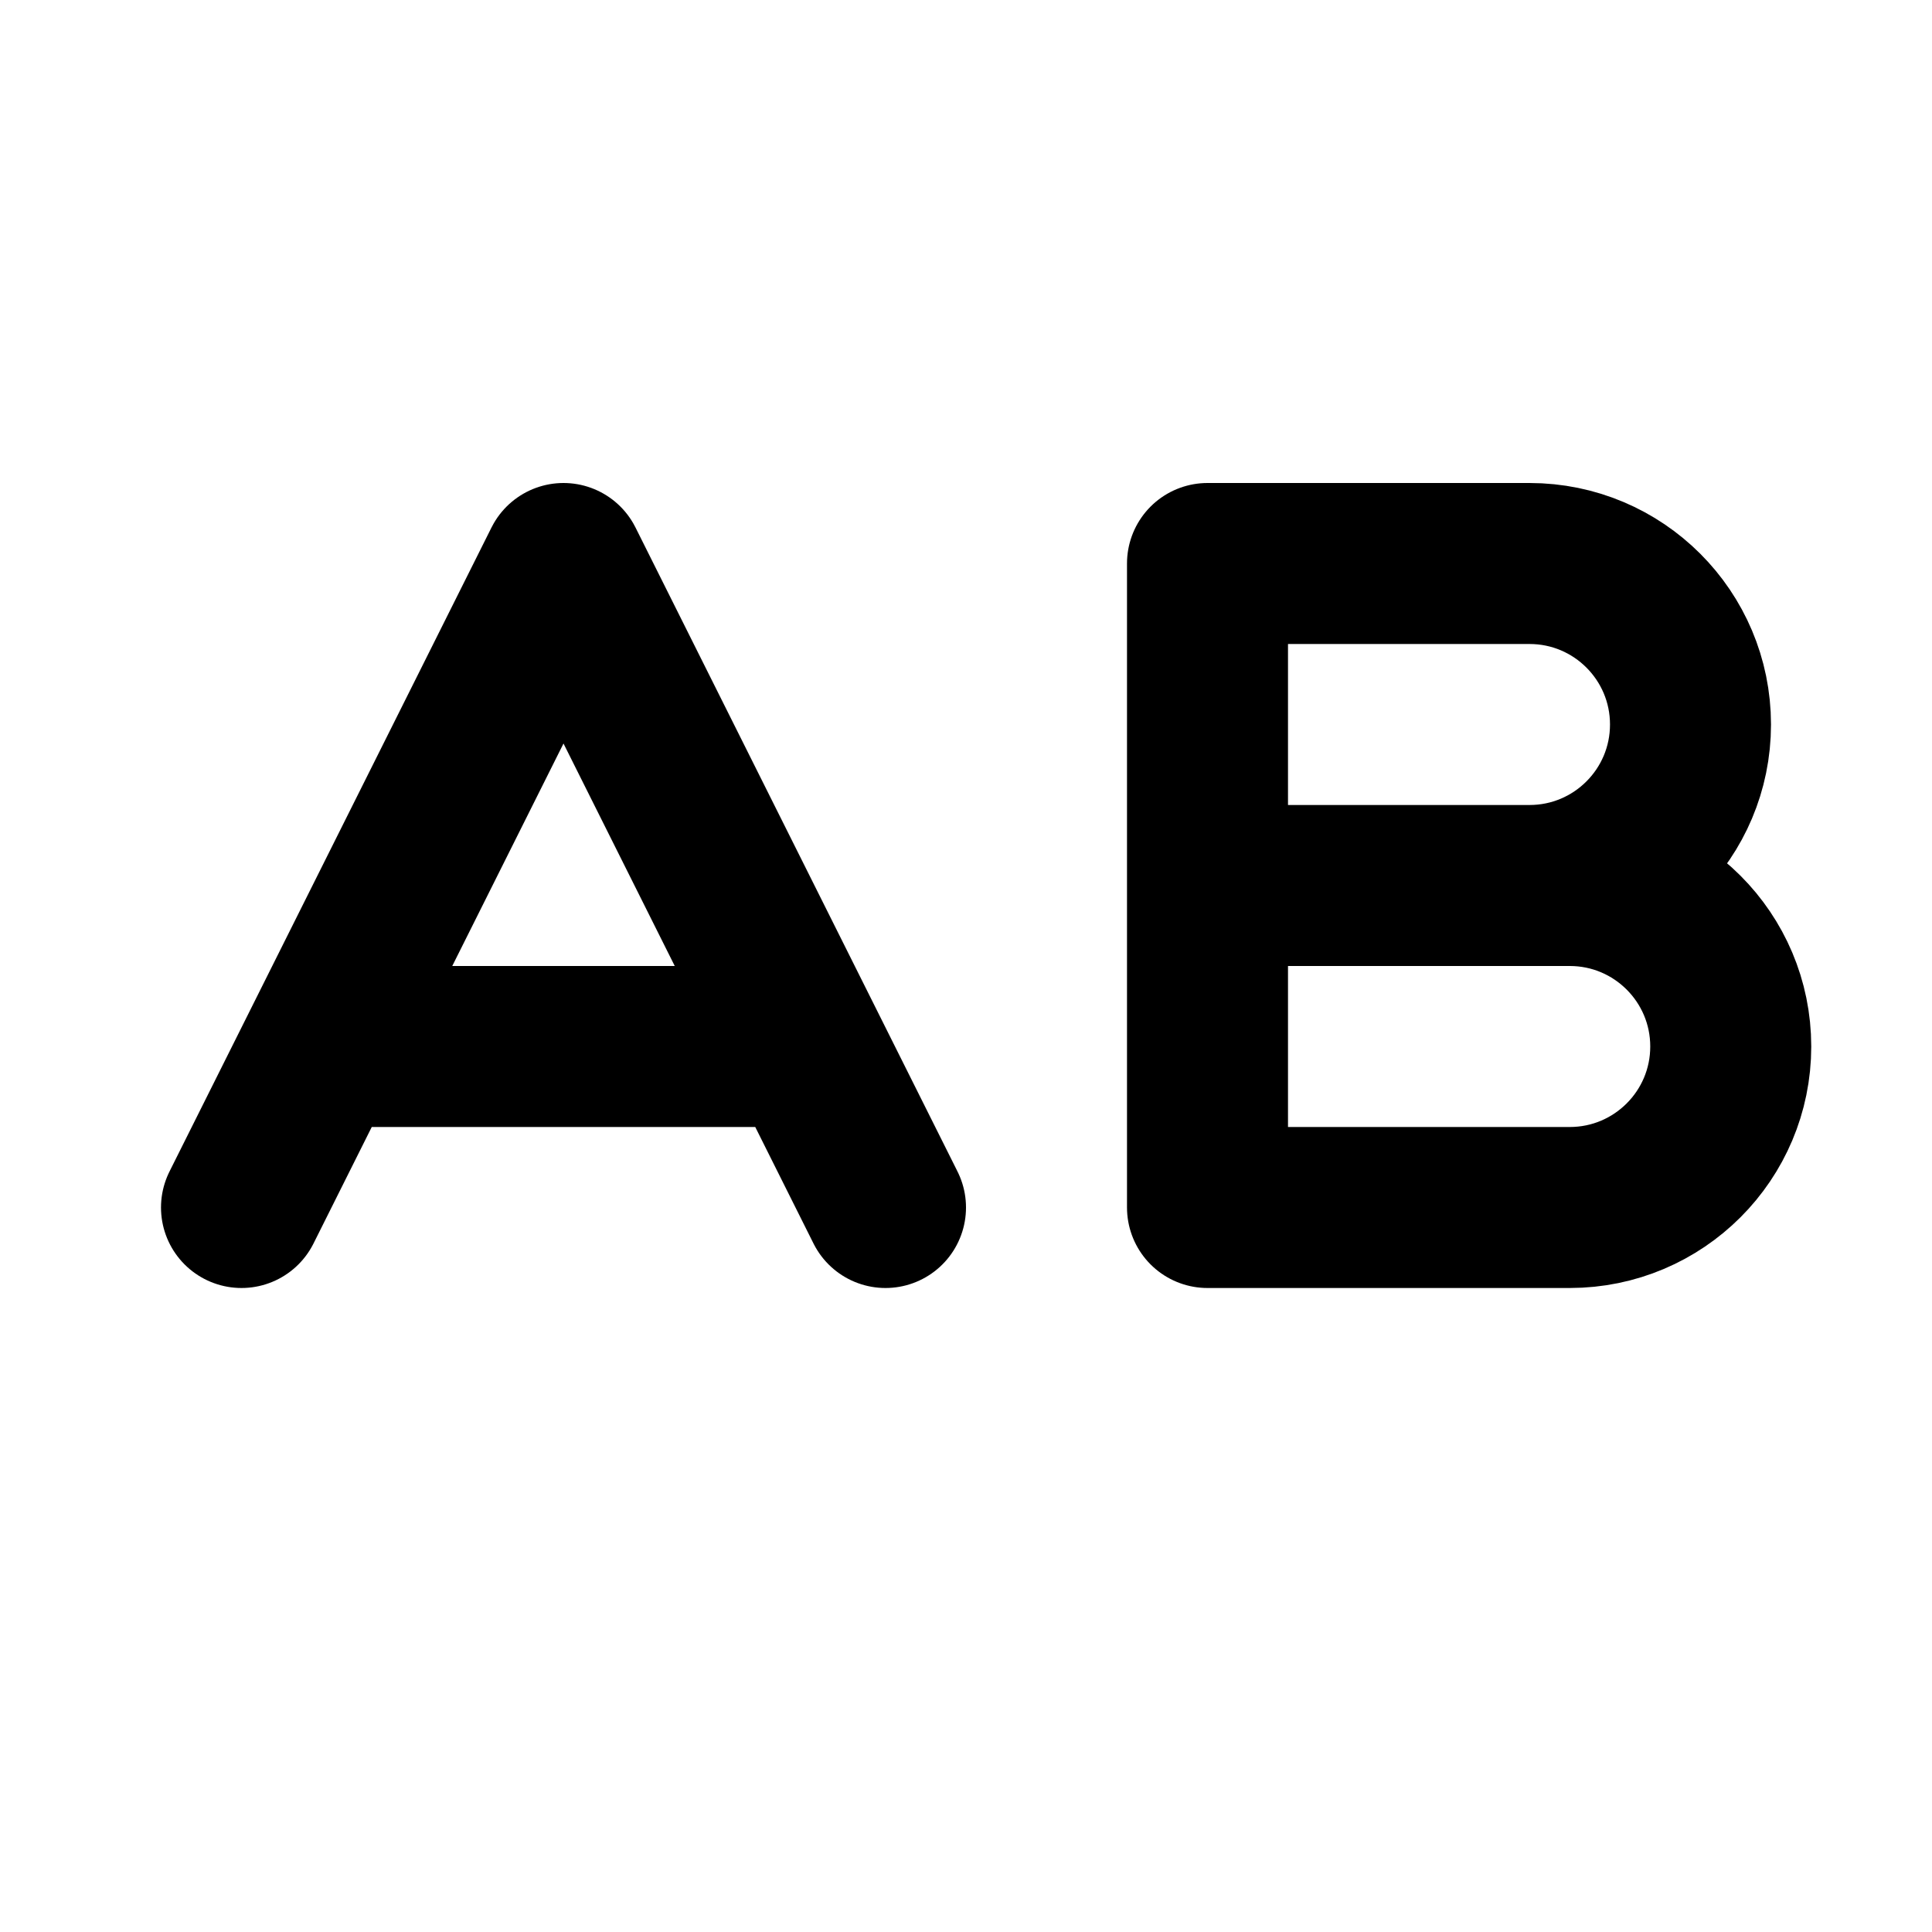
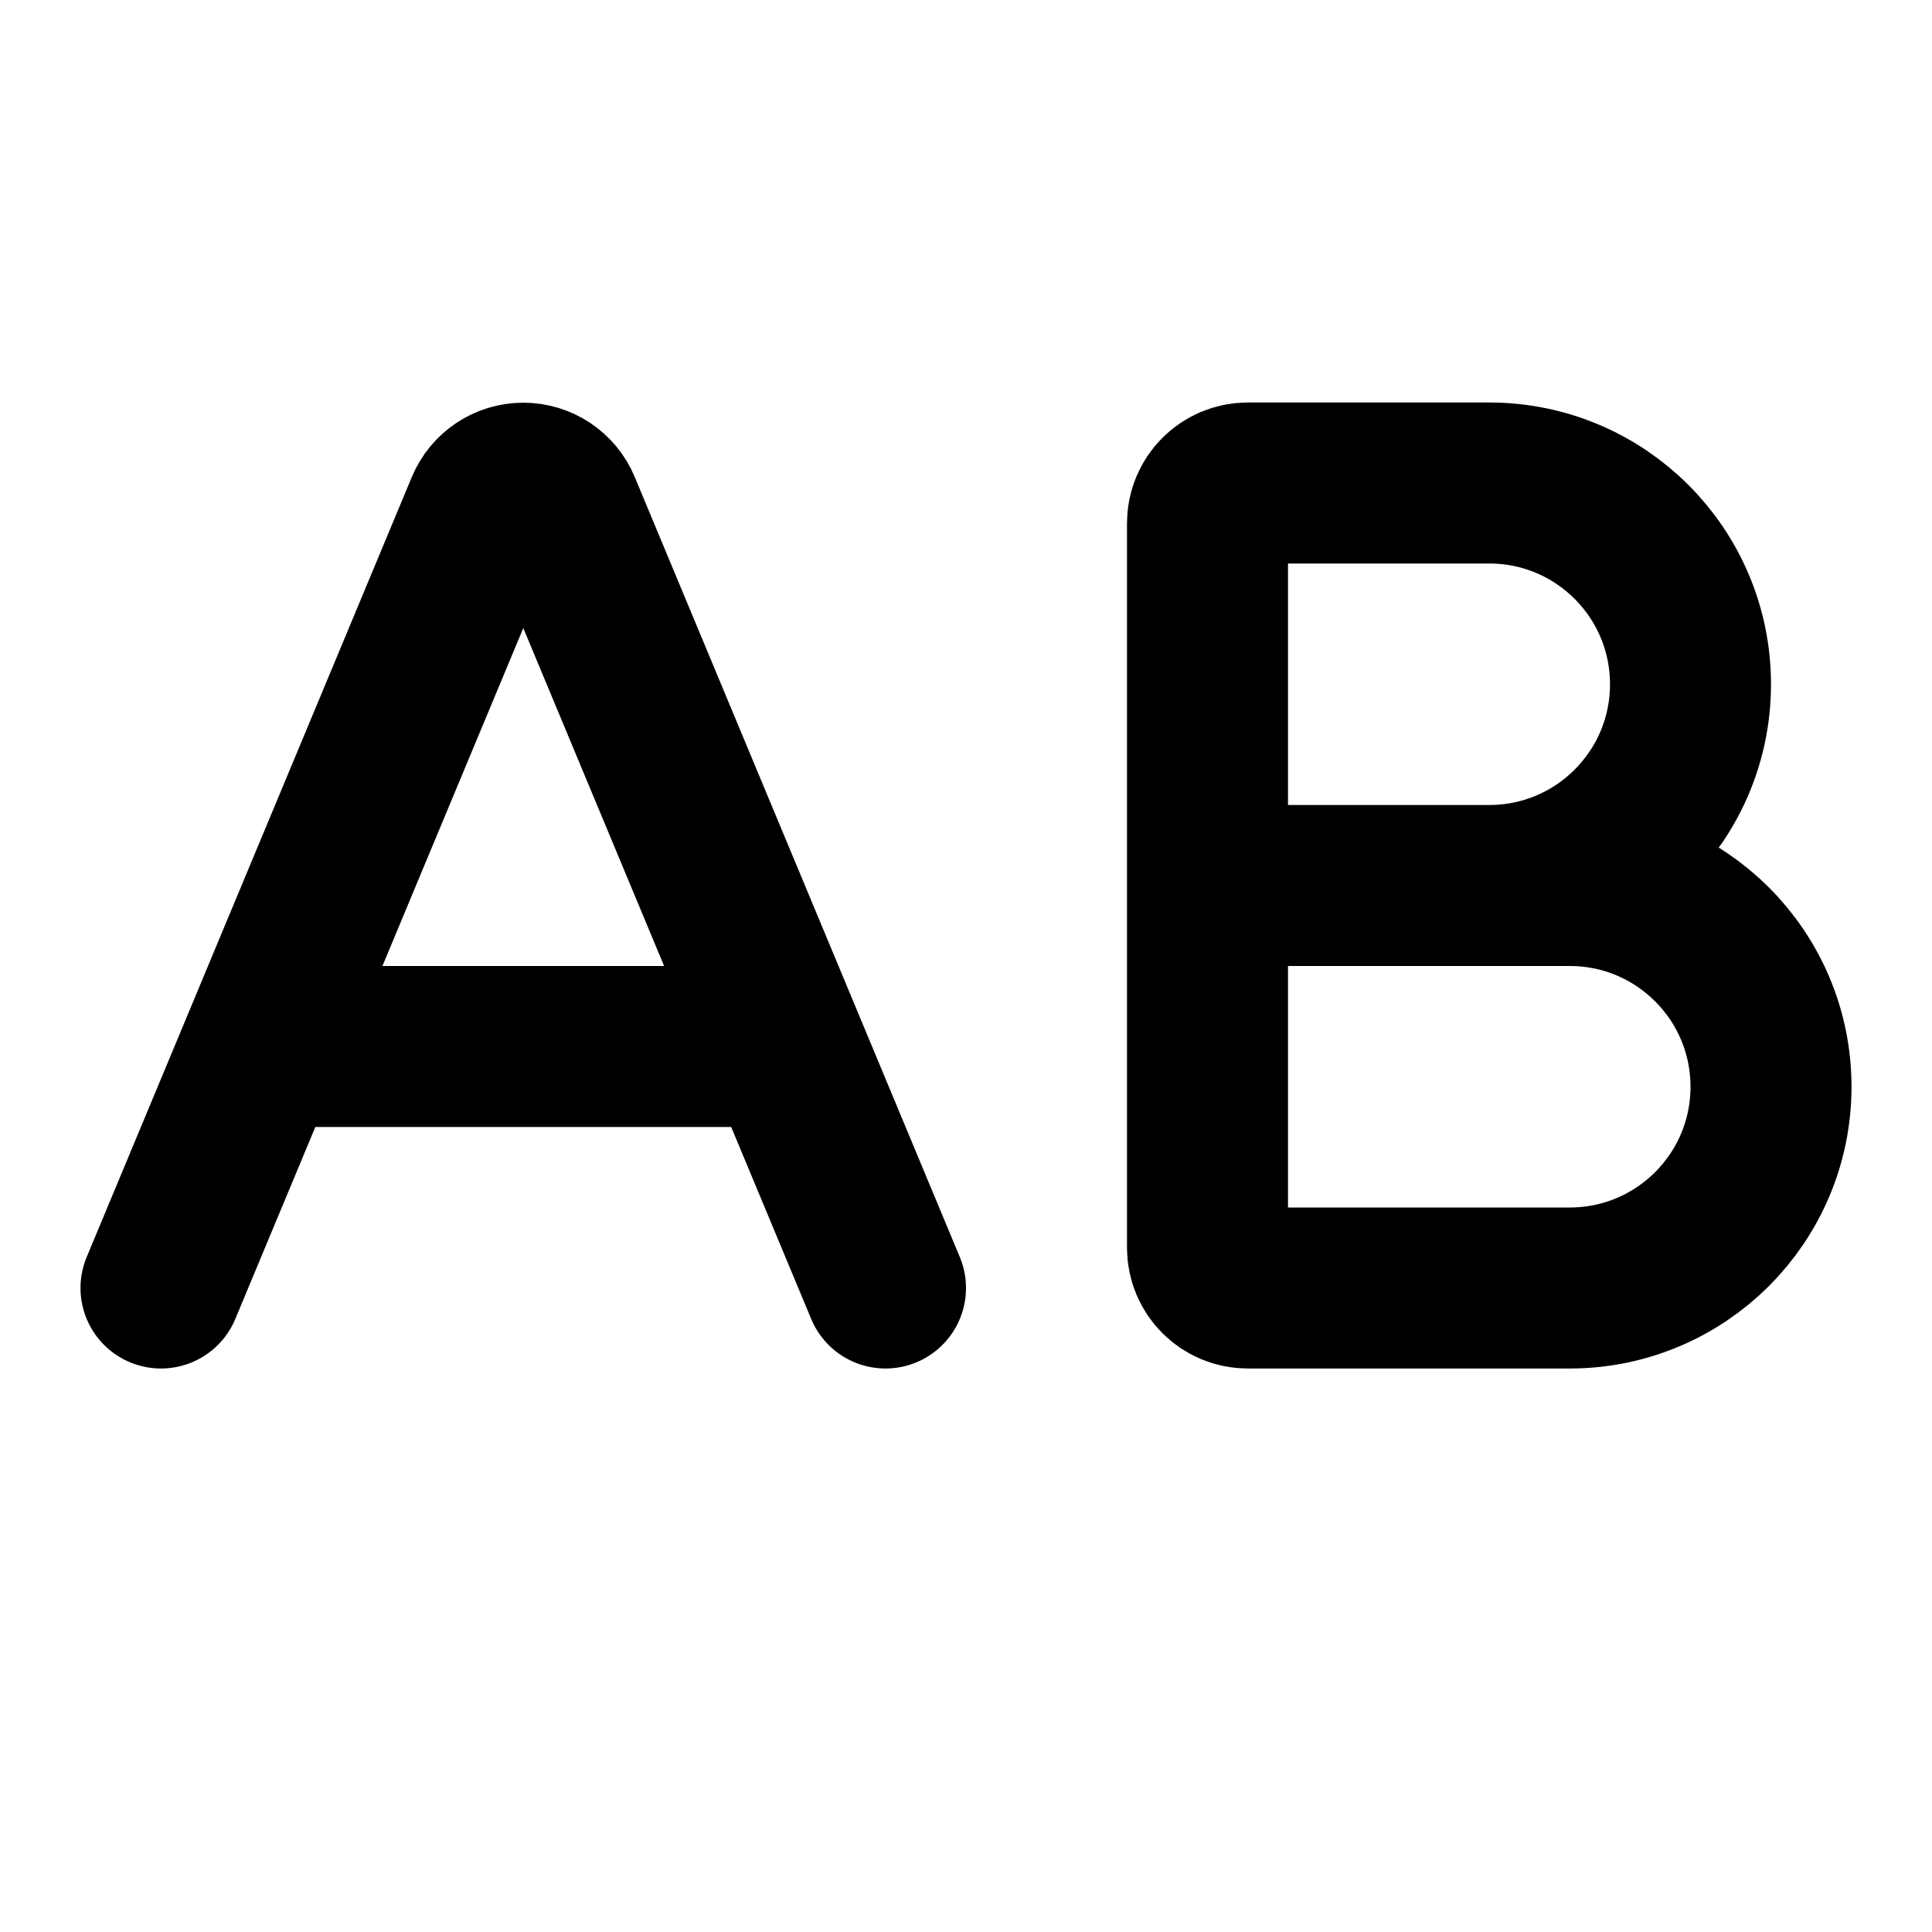
<svg xmlns="http://www.w3.org/2000/svg" width="24" height="24" fill="none" stroke="currentColor" stroke-linecap="round" stroke-linejoin="round" stroke-width="2" viewBox="0 0 24 24">
-   <path d="m3 15 4-8 4 8M4 13h6M15 11h4.5a2 2 0 0 1 0 4H15V7h4a2 2 0 0 1 0 4" />
+   <path d="M15 11h4.5a1 1 0 0 1 0 5h-4a.5.5 0 0 1-.5-.5v-9a.5.5 0 0 1 .5-.5h3a1 1 0 0 1 0 5M2 16l4.039-9.69a.5.5 0 0 1 .923 0L11 16M3.304 13h6.392" />
</svg>
